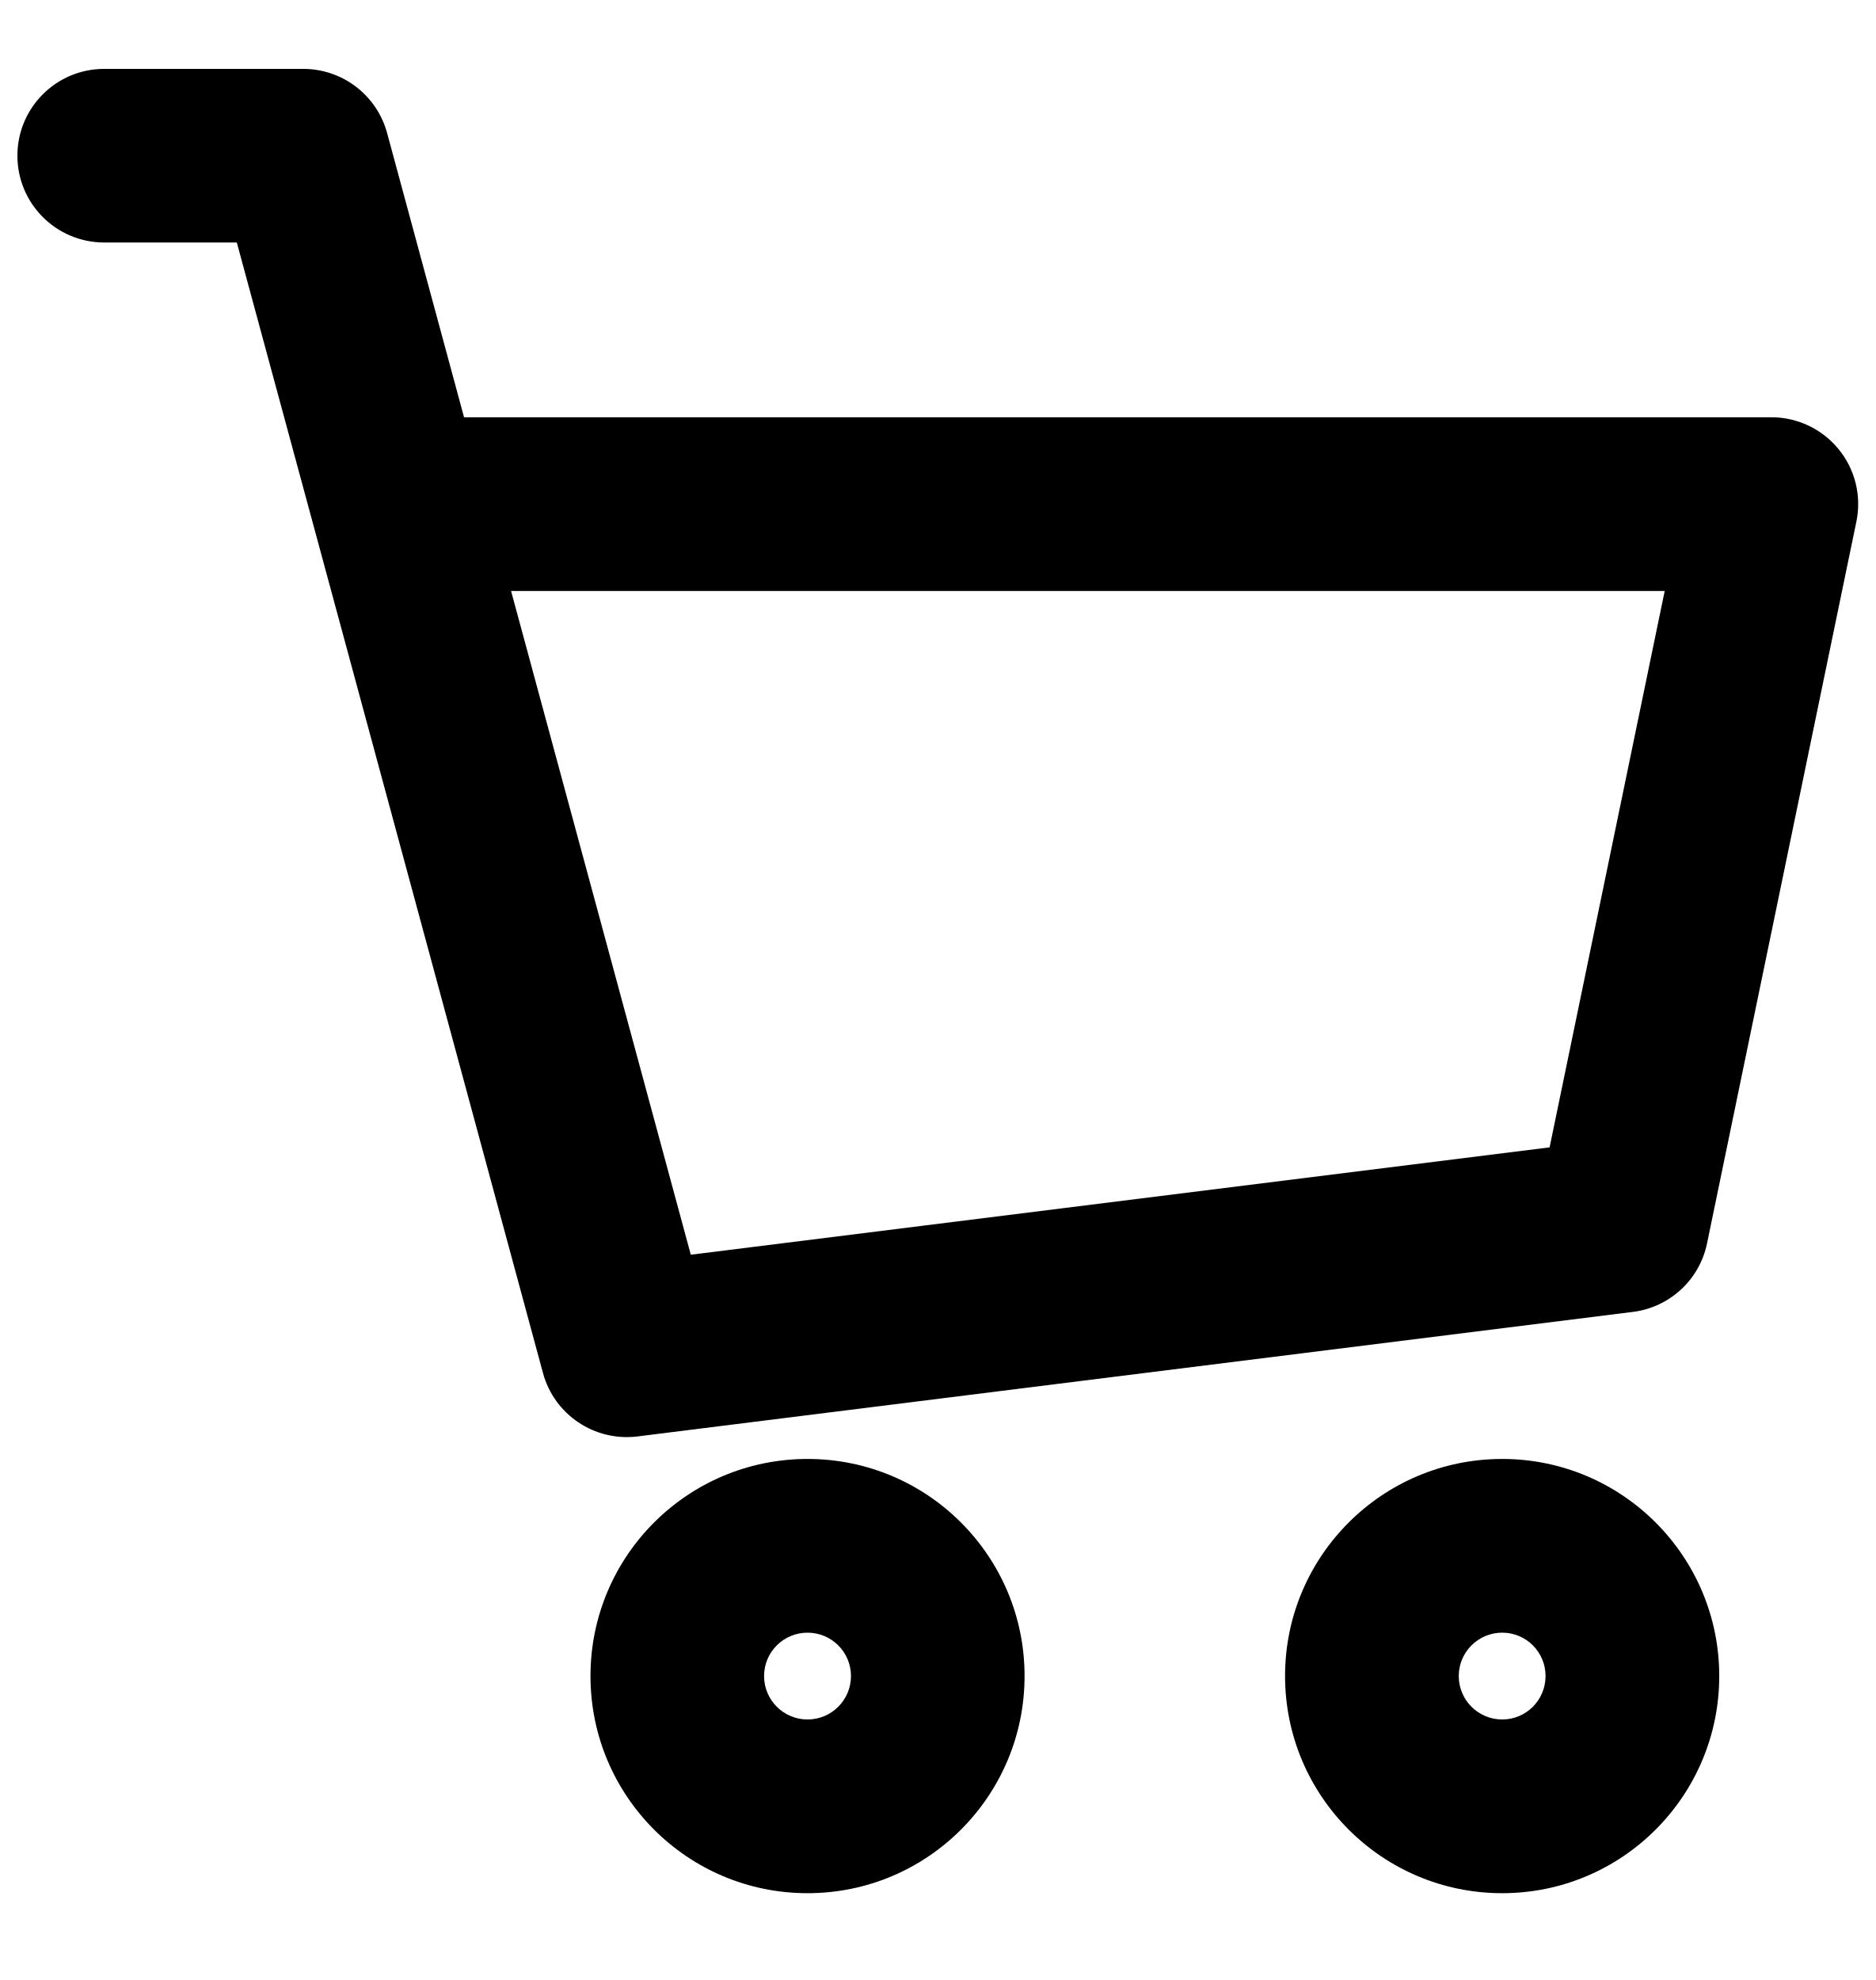
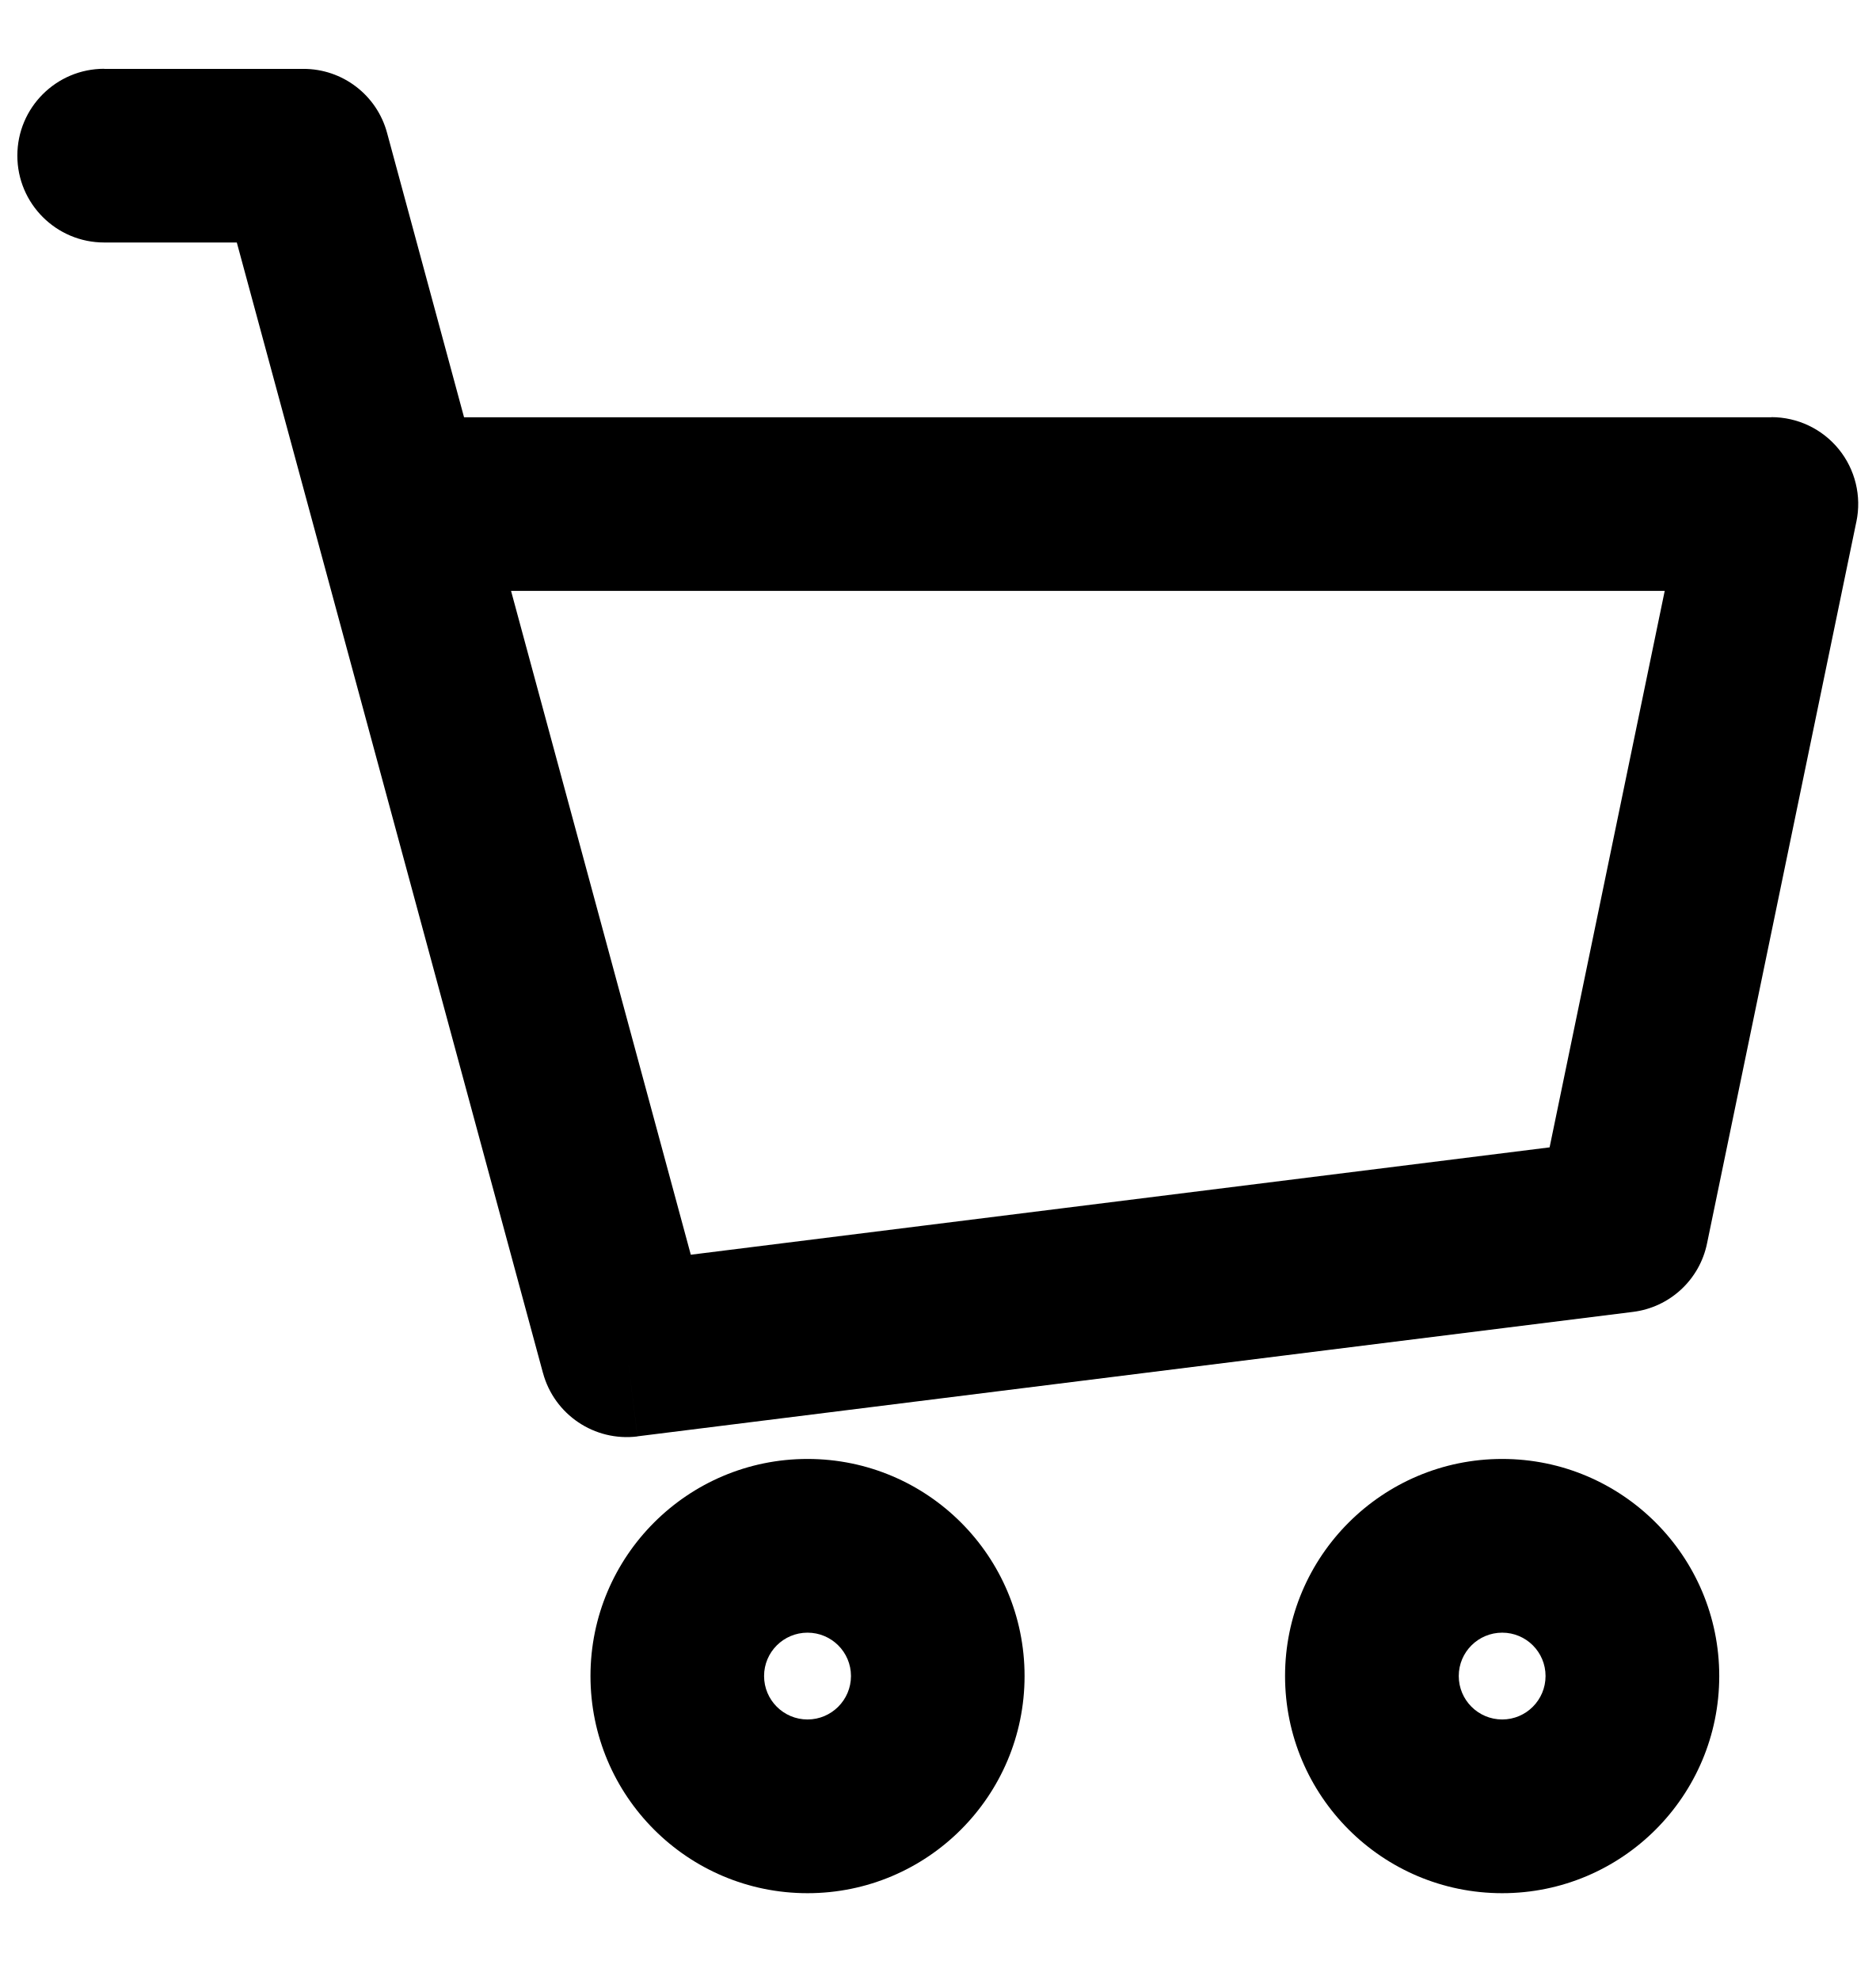
- <svg xmlns="http://www.w3.org/2000/svg" width="18" height="19" viewBox="0 0 18 19" fill="currentColor">
-   <path d="M1 0.661C0.54 0.661 0.167 1.034 0.167 1.494C0.167 1.954 0.54 2.327 1 2.327V0.661ZM2.91 1.494L3.715 1.276C3.616 0.913 3.287 0.661 2.91 0.661V1.494ZM6.015 12.957L5.211 13.175C5.319 13.575 5.706 13.835 6.118 13.784L6.015 12.957ZM15.567 11.763L15.671 12.589C16.024 12.545 16.311 12.281 16.383 11.931L15.567 11.763ZM17 4.837L17.816 5.006C17.867 4.761 17.805 4.505 17.646 4.311C17.488 4.117 17.251 4.004 17 4.004V4.837ZM3.816 4.837L3.012 5.055L3.012 5.055L3.816 4.837ZM1 1.494V2.327H2.91V1.494V0.661H1V1.494ZM6.015 12.957L6.118 13.784L15.671 12.589L15.567 11.763L15.464 10.936L5.912 12.13L6.015 12.957ZM15.567 11.763L16.383 11.931L17.816 5.006L17 4.837L16.184 4.668L14.751 11.594L15.567 11.763ZM2.91 1.494L2.106 1.712L3.012 5.055L3.816 4.837L4.62 4.619L3.715 1.276L2.91 1.494ZM3.816 4.837L3.012 5.055L5.211 13.175L6.015 12.957L6.819 12.739L4.62 4.619L3.816 4.837ZM17 4.837V4.004H3.816V4.837V5.671H17V4.837ZM9 16.083H8.167C8.167 16.314 7.98 16.5 7.75 16.5V17.333V18.167C8.901 18.167 9.833 17.234 9.833 16.083H9ZM7.75 17.333V16.5C7.52 16.5 7.333 16.314 7.333 16.083H6.5H5.667C5.667 17.234 6.599 18.167 7.75 18.167V17.333ZM6.5 16.083H7.333C7.333 15.853 7.52 15.667 7.75 15.667V14.833V14C6.599 14 5.667 14.933 5.667 16.083H6.5ZM7.75 14.833V15.667C7.98 15.667 8.167 15.853 8.167 16.083H9H9.833C9.833 14.933 8.901 14 7.75 14V14.833ZM15.667 16.083H14.833C14.833 16.314 14.647 16.5 14.417 16.5V17.333V18.167C15.567 18.167 16.5 17.234 16.5 16.083H15.667ZM14.417 17.333V16.5C14.187 16.5 14 16.314 14 16.083H13.167H12.333C12.333 17.234 13.266 18.167 14.417 18.167V17.333ZM13.167 16.083H14C14 15.853 14.187 15.667 14.417 15.667V14.833V14C13.266 14 12.333 14.933 12.333 16.083H13.167ZM14.417 14.833V15.667C14.647 15.667 14.833 15.853 14.833 16.083H15.667H16.5C16.5 14.933 15.567 14 14.417 14V14.833Z" fill="currentColor" />
+ <svg xmlns="http://www.w3.org/2000/svg" width="18" height="19" fill="currentColor" viewBox="0 0 18 19">
+   <path d="M1 .66a.833.833 0 0 0 0 1.667zm1.91.834.805-.218A.83.83 0 0 0 2.91.661zm3.105 11.463-.804.217c.108.401.495.661.907.61zm9.552-1.194.104.826a.83.83 0 0 0 .712-.658zM17 4.837l.816.17A.833.833 0 0 0 17 4.003zm-13.184 0-.804.218zM1 1.494v.833h1.91V.661H1zm5.015 11.463.103.826 9.553-1.194-.104-.826-.103-.827-9.552 1.194zm9.552-1.194.816.168 1.433-6.925L17 4.837l-.816-.169-1.433 6.926zM2.91 1.494l-.804.218.906 3.343.804-.218.804-.218-.905-3.343zm.906 3.343-.804.218 2.199 8.12.804-.218.804-.218-2.199-8.12zm13.184 0v-.833H3.816V5.67H17zM9 16.083h-.833c0 .23-.187.417-.417.417v1.667c1.15 0 2.083-.933 2.083-2.084zm-1.25 1.25V16.5a.417.417 0 0 1-.417-.417H5.667c0 1.15.932 2.084 2.083 2.084zm-1.25-1.25h.833c0-.23.187-.416.417-.416V14c-1.15 0-2.083.933-2.083 2.083zm1.25-1.25v.834c.23 0 .417.186.417.416h1.666c0-1.15-.932-2.083-2.083-2.083zm7.917 1.25h-.834c0 .23-.186.417-.416.417v1.667c1.15 0 2.083-.933 2.083-2.084zm-1.25 1.25V16.5a.417.417 0 0 1-.417-.417h-1.667c0 1.15.933 2.084 2.084 2.084zm-1.25-1.25H14c0-.23.187-.416.417-.416V14c-1.15 0-2.084.933-2.084 2.083zm1.25-1.25v.834c.23 0 .416.186.416.416H16.5c0-1.15-.933-2.083-2.083-2.083z" />
</svg>
